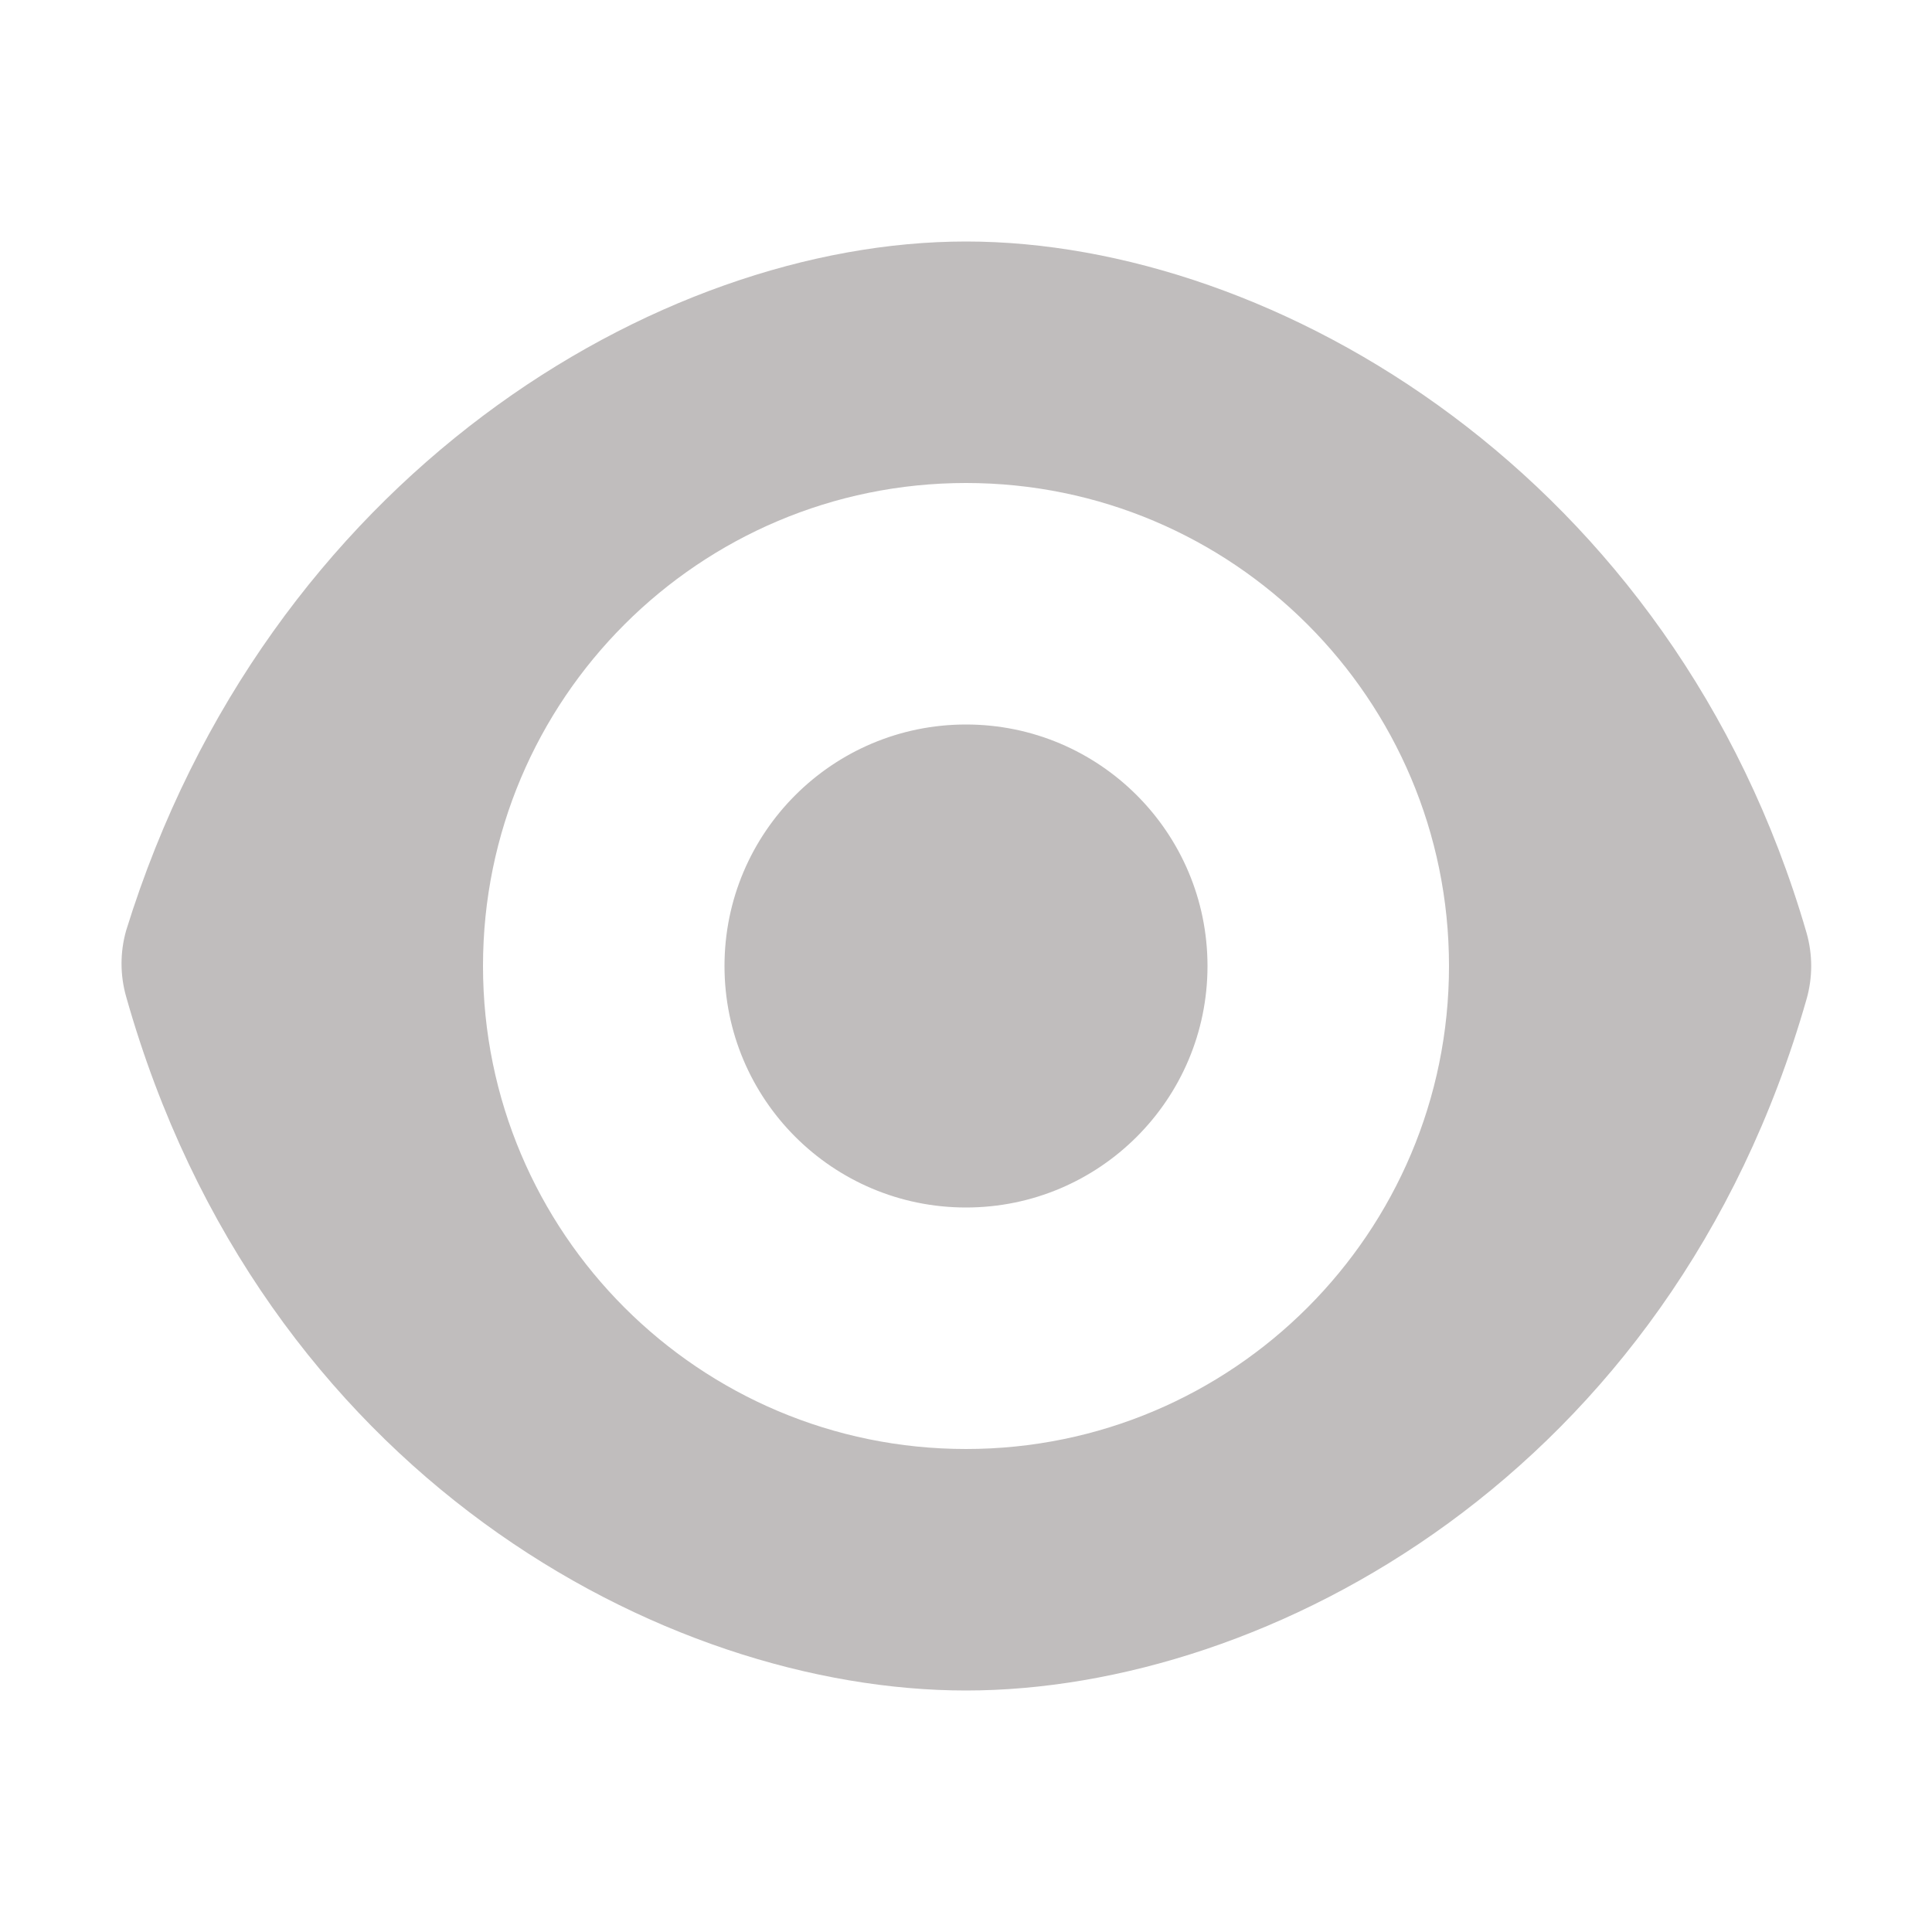
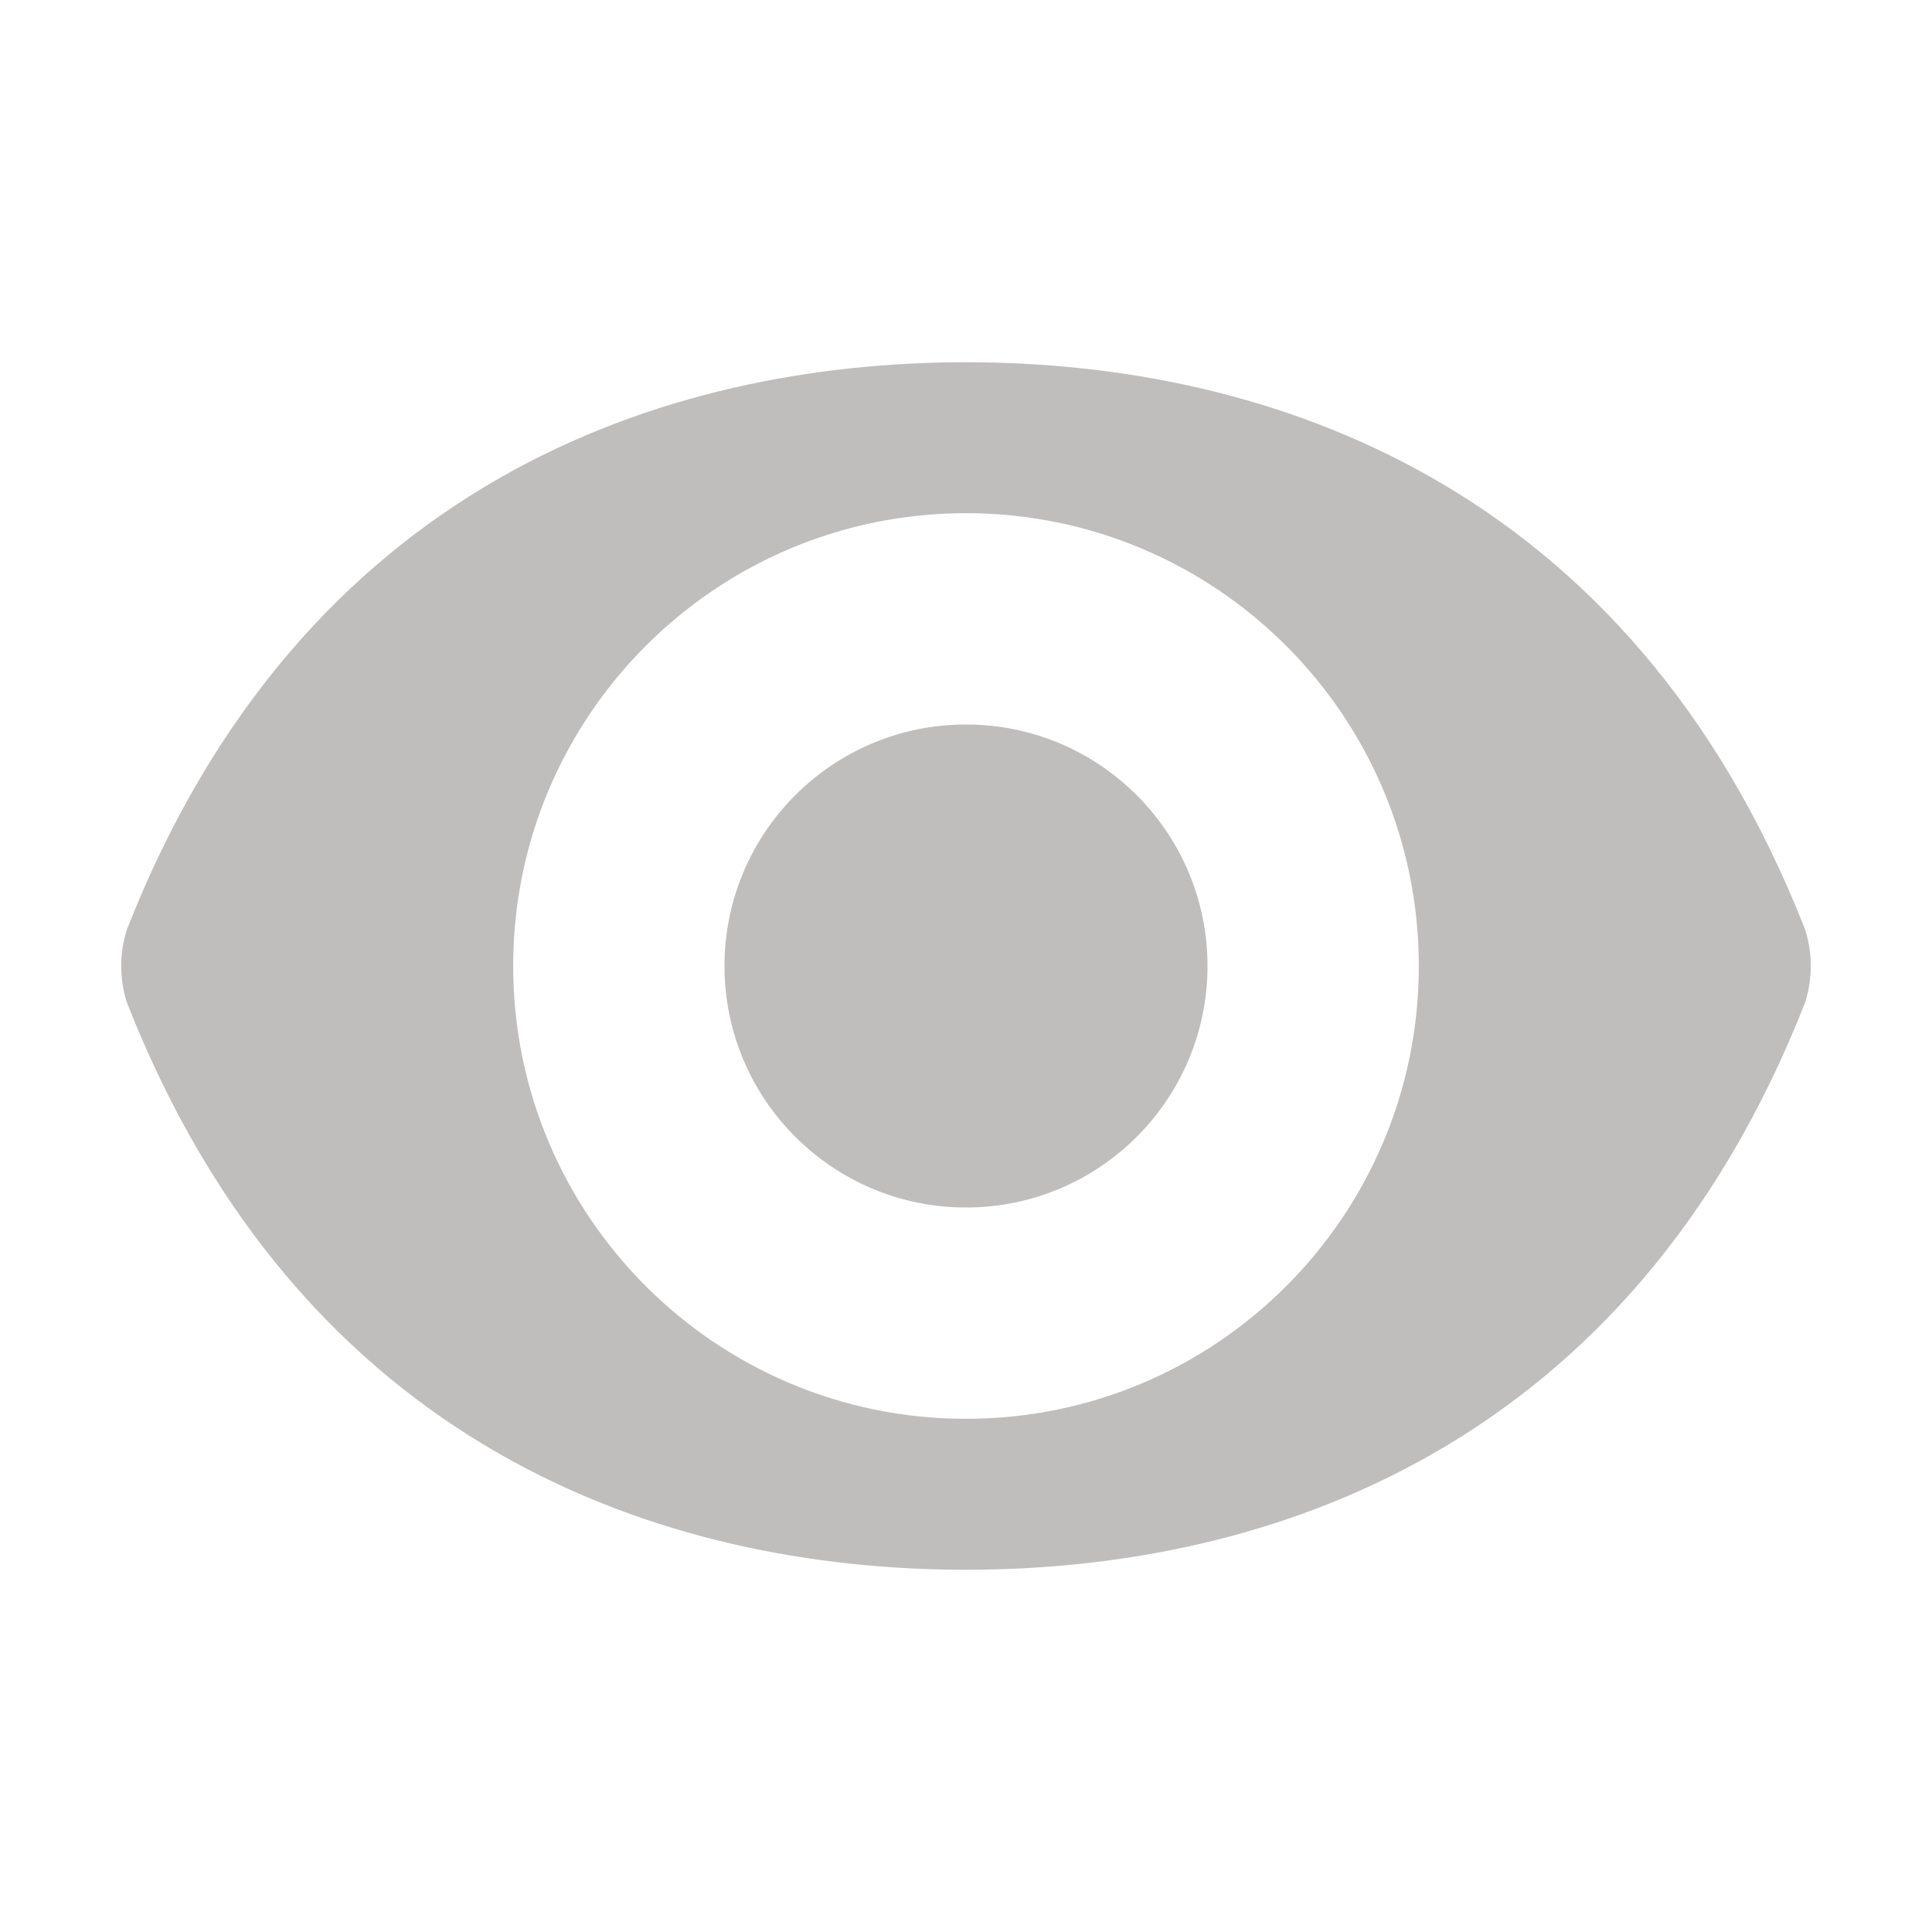
<svg xmlns="http://www.w3.org/2000/svg" width="16" height="16">
-   <path fill="#c0bdbd" d="M8 2C5.443 2 2.209 3.948 1.045 7.705a1 1 0 0 0 0 .55C2.163 12.211 5.5 14 8 14s5.836-1.789 6.961-5.725a1 1 0 0 0 0-.55C13.861 3.935 10.554 2 8 2zm0 2a4 4 0 0 1 0 8 4 4 0 0 1 0-8zm0 2a2 2 0 0 0 0 4 2 2 0 0 0 0-4z" />
+   <path fill="#c0bdbd" d="M8 3C5.5 3 2.5 4 1.05 7.7a1 1 0 0 0 0 .6C2.5 12 5.5 13 8 13s5.5-1 6.95-4.7a1 1 0 0 0 0-.6C13.5 4 10.5 3 8 3zm0 1.25a3.75 3.75 0 1 1 0 7.5 3.75 3.75 0 0 1 0-7.5zM8 6a2 2 0 1 0 0 4 2 2 0 0 0 0-4z" />
</svg>
